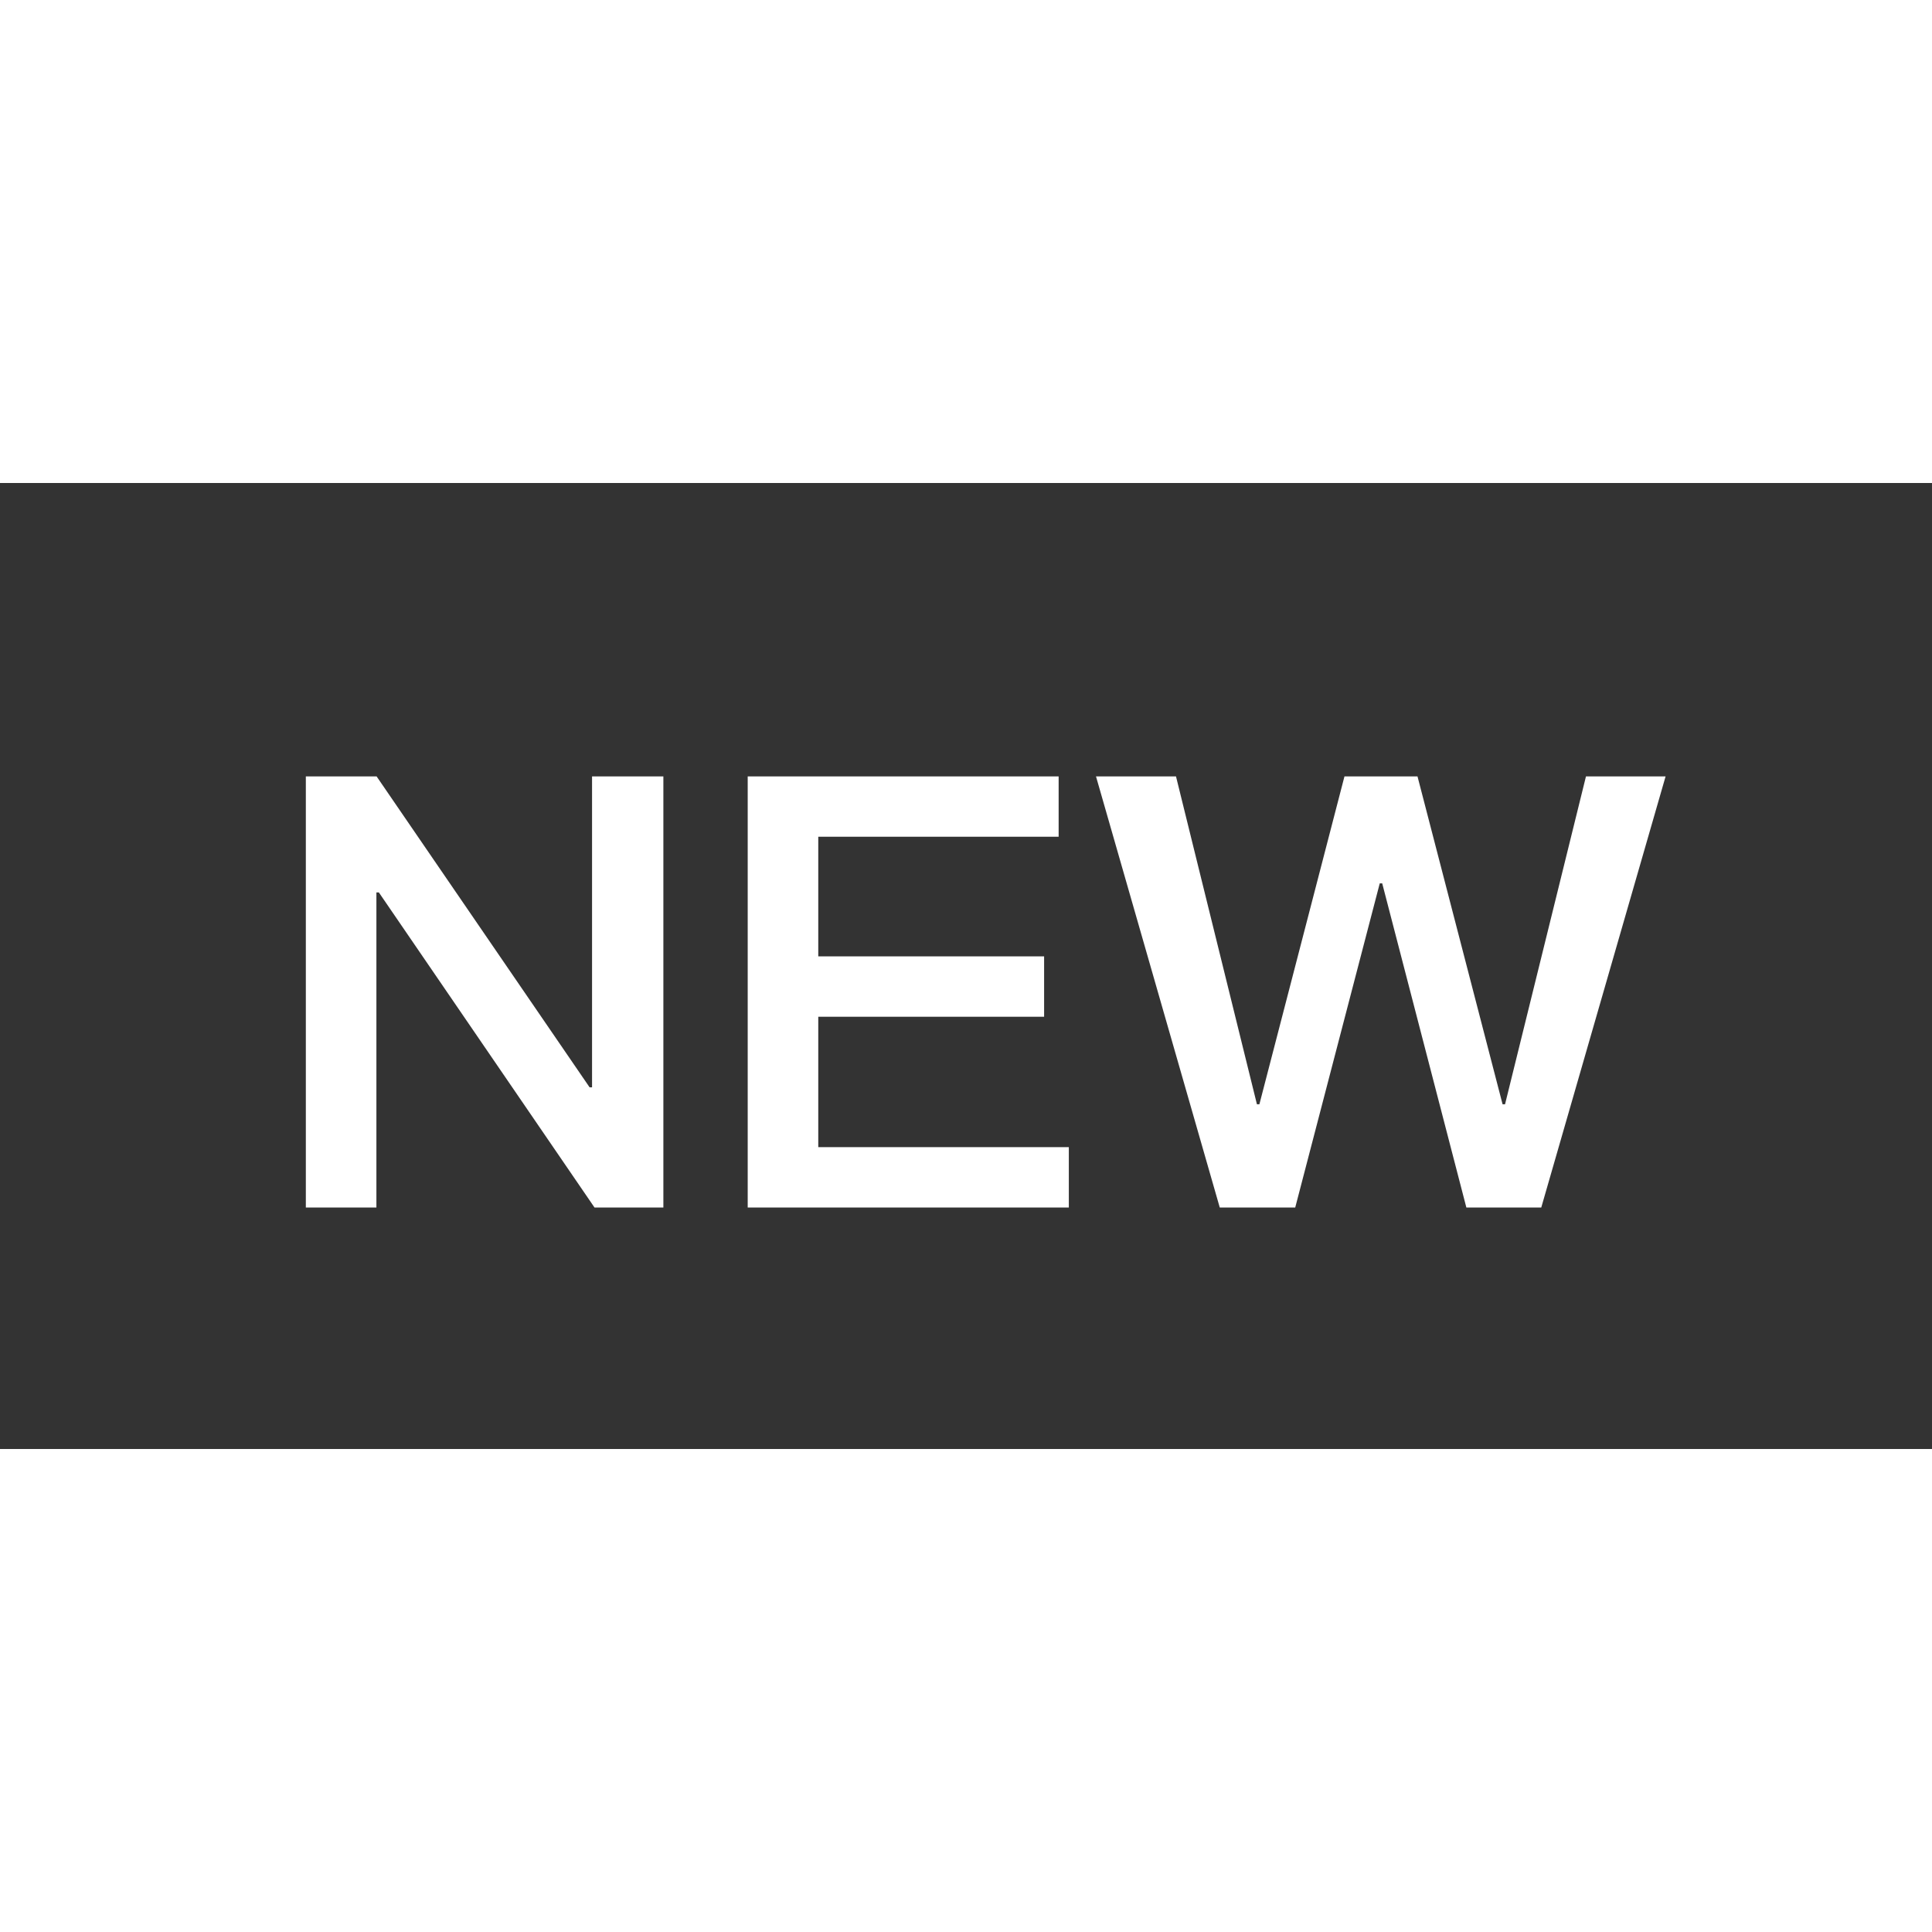
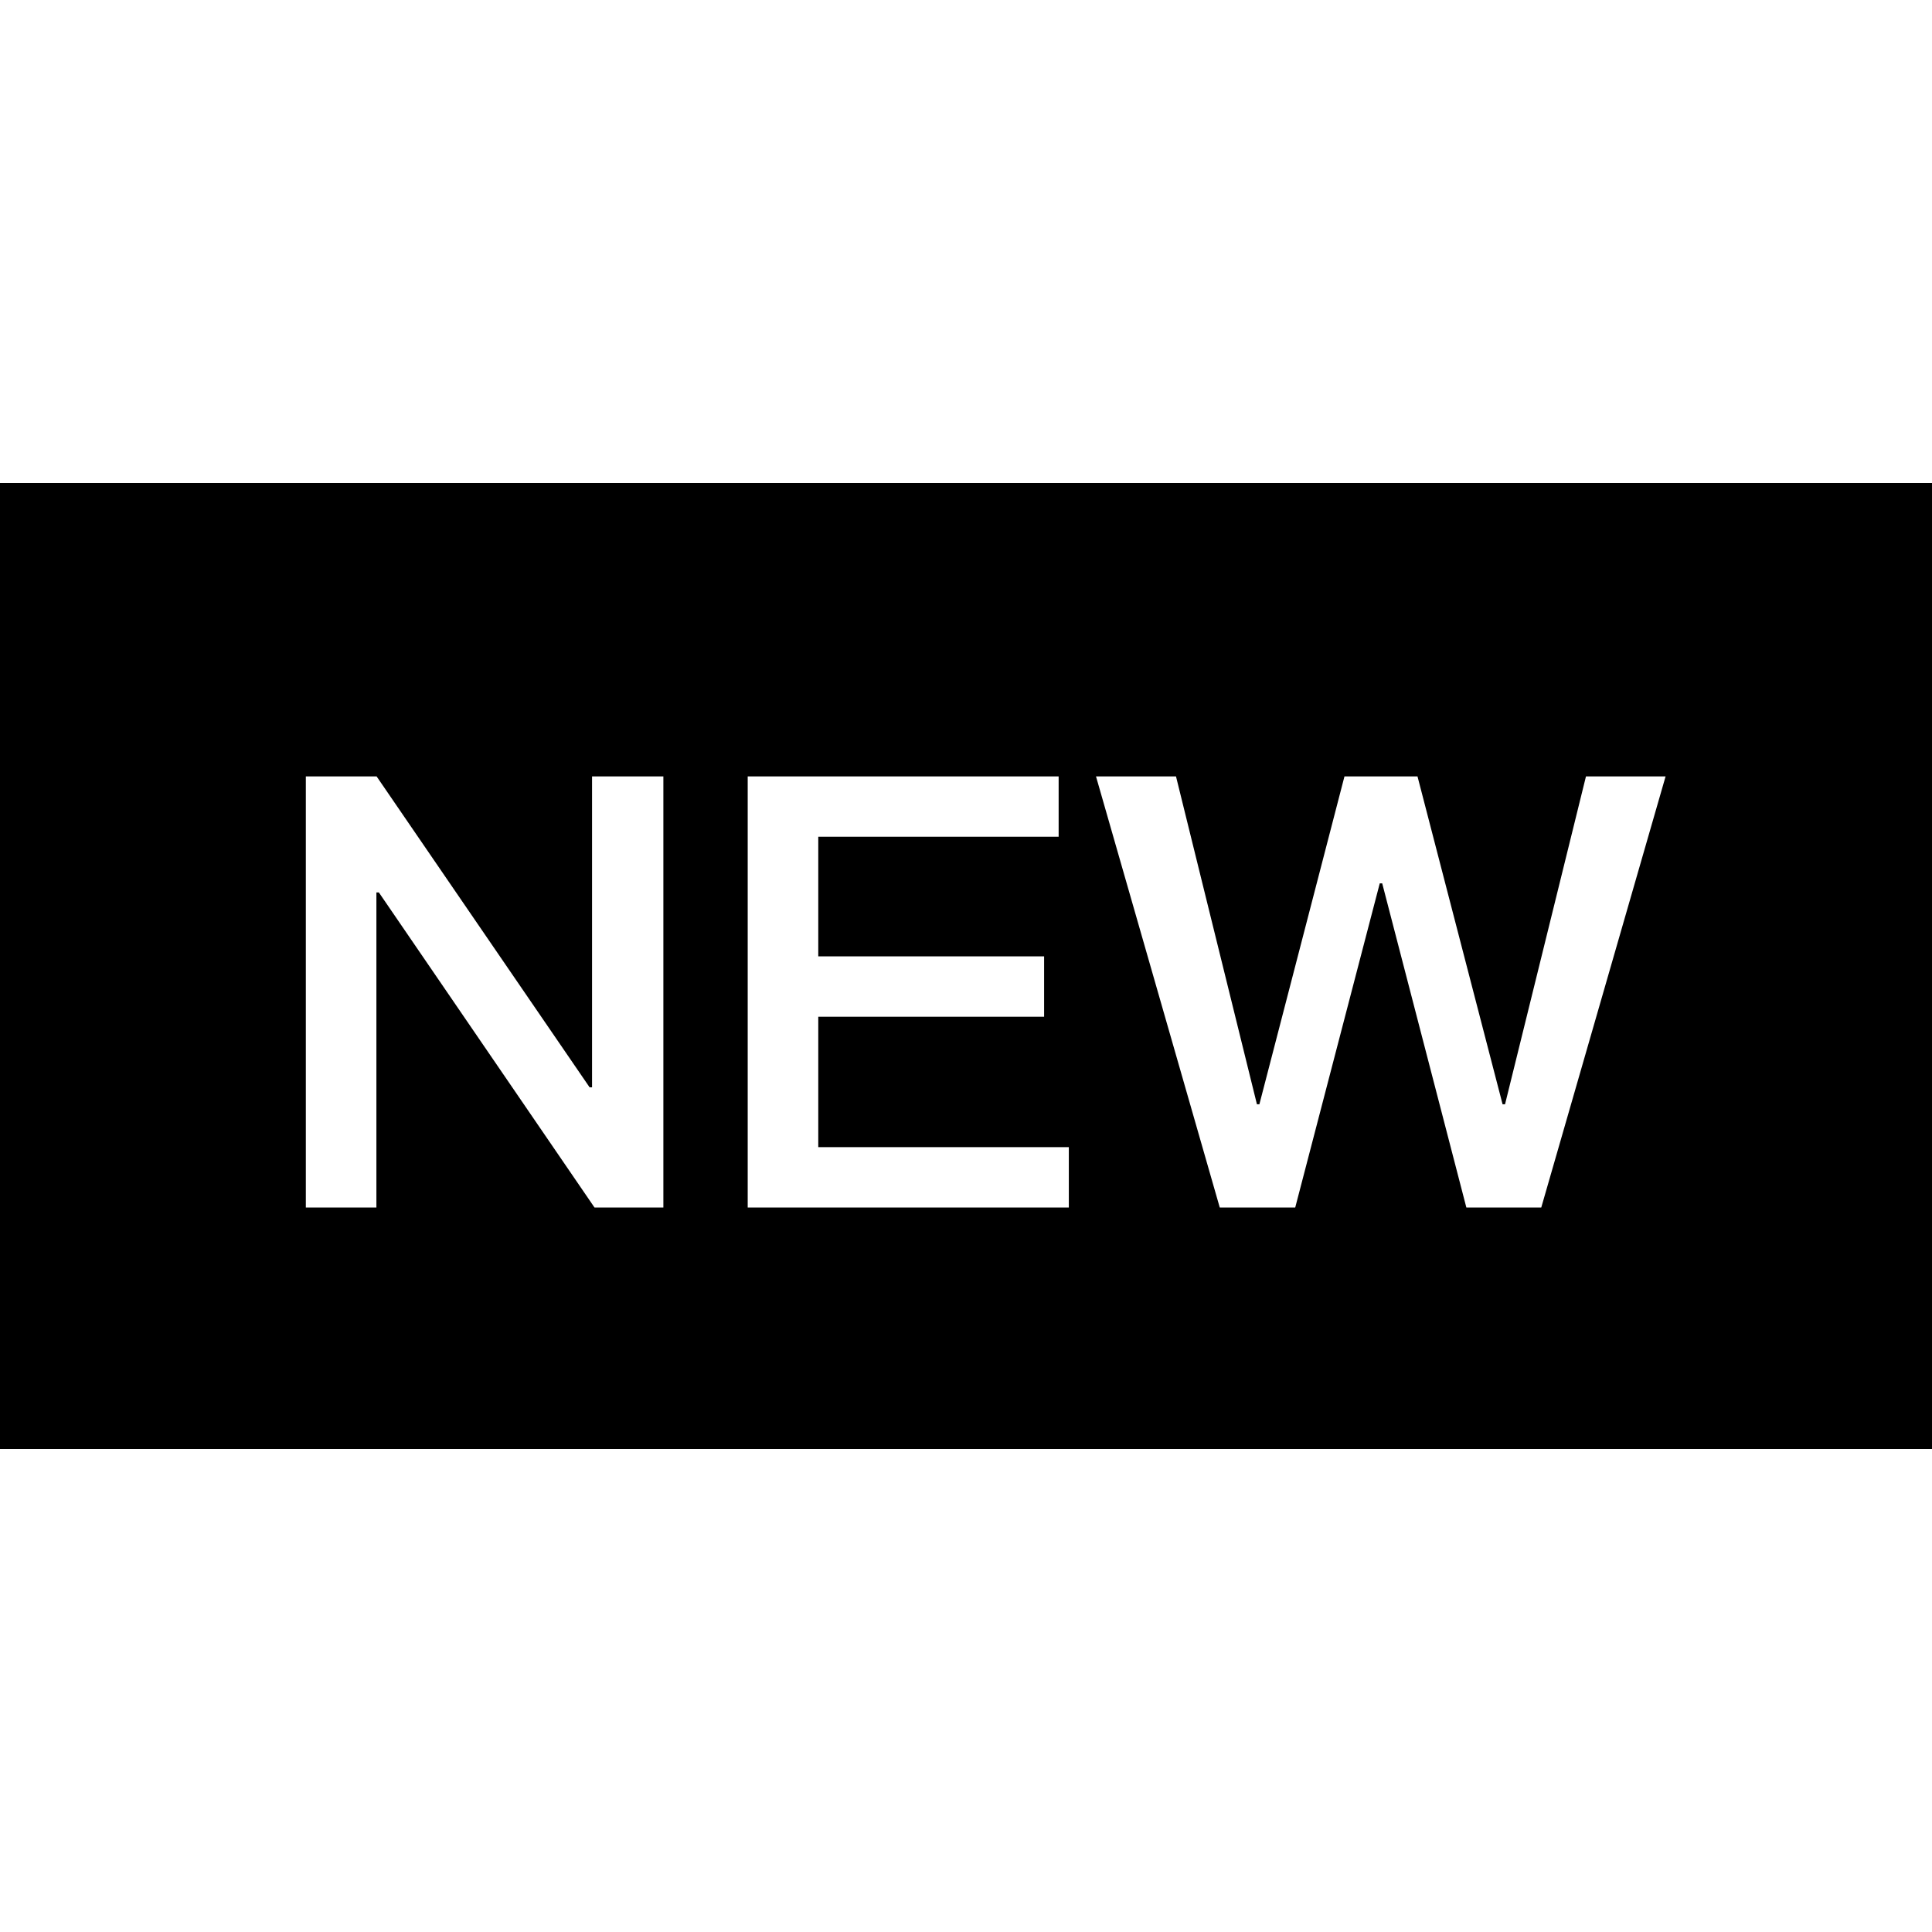
<svg xmlns="http://www.w3.org/2000/svg" viewBox="0 0 1024 1024" version="1.1">
-   <path d="M0 256h1024v512H0V256z m162.1 155.5V640h37.4V473h1.3L315.1 640h36.5V411.5h-37.8v164.8h-1.3L199.6 411.5h-37.4z m234.2 0V640h170.2v-32H433.7V538.9h119.7v-32h-119.7v-63.4h127.4v-32H396.2z m184.6 0L646.5 640h40l44.8-171.8h1.3L777.2 640h39.7l65.9-228.5h-42.2l-42.9 173.8h-1.3l-45.1-173.8h-38.7l-45.1 173.8h-1.3l-42.9-173.8h-42.2z" fill="#333333" p-id="3381" />
+   <path d="M0 256h1024v512H0V256z m162.1 155.5V640h37.4V473h1.3L315.1 640h36.5V411.5h-37.8v164.8h-1.3L199.6 411.5h-37.4z m234.2 0V640h170.2v-32H433.7V538.9h119.7v-32h-119.7v-63.4h127.4v-32H396.2z m184.6 0L646.5 640h40l44.8-171.8h1.3L777.2 640h39.7l65.9-228.5h-42.2l-42.9 173.8h-1.3l-45.1-173.8h-38.7l-45.1 173.8h-1.3l-42.9-173.8h-42.2z" fill="#0" p-id="3381" />
</svg>
